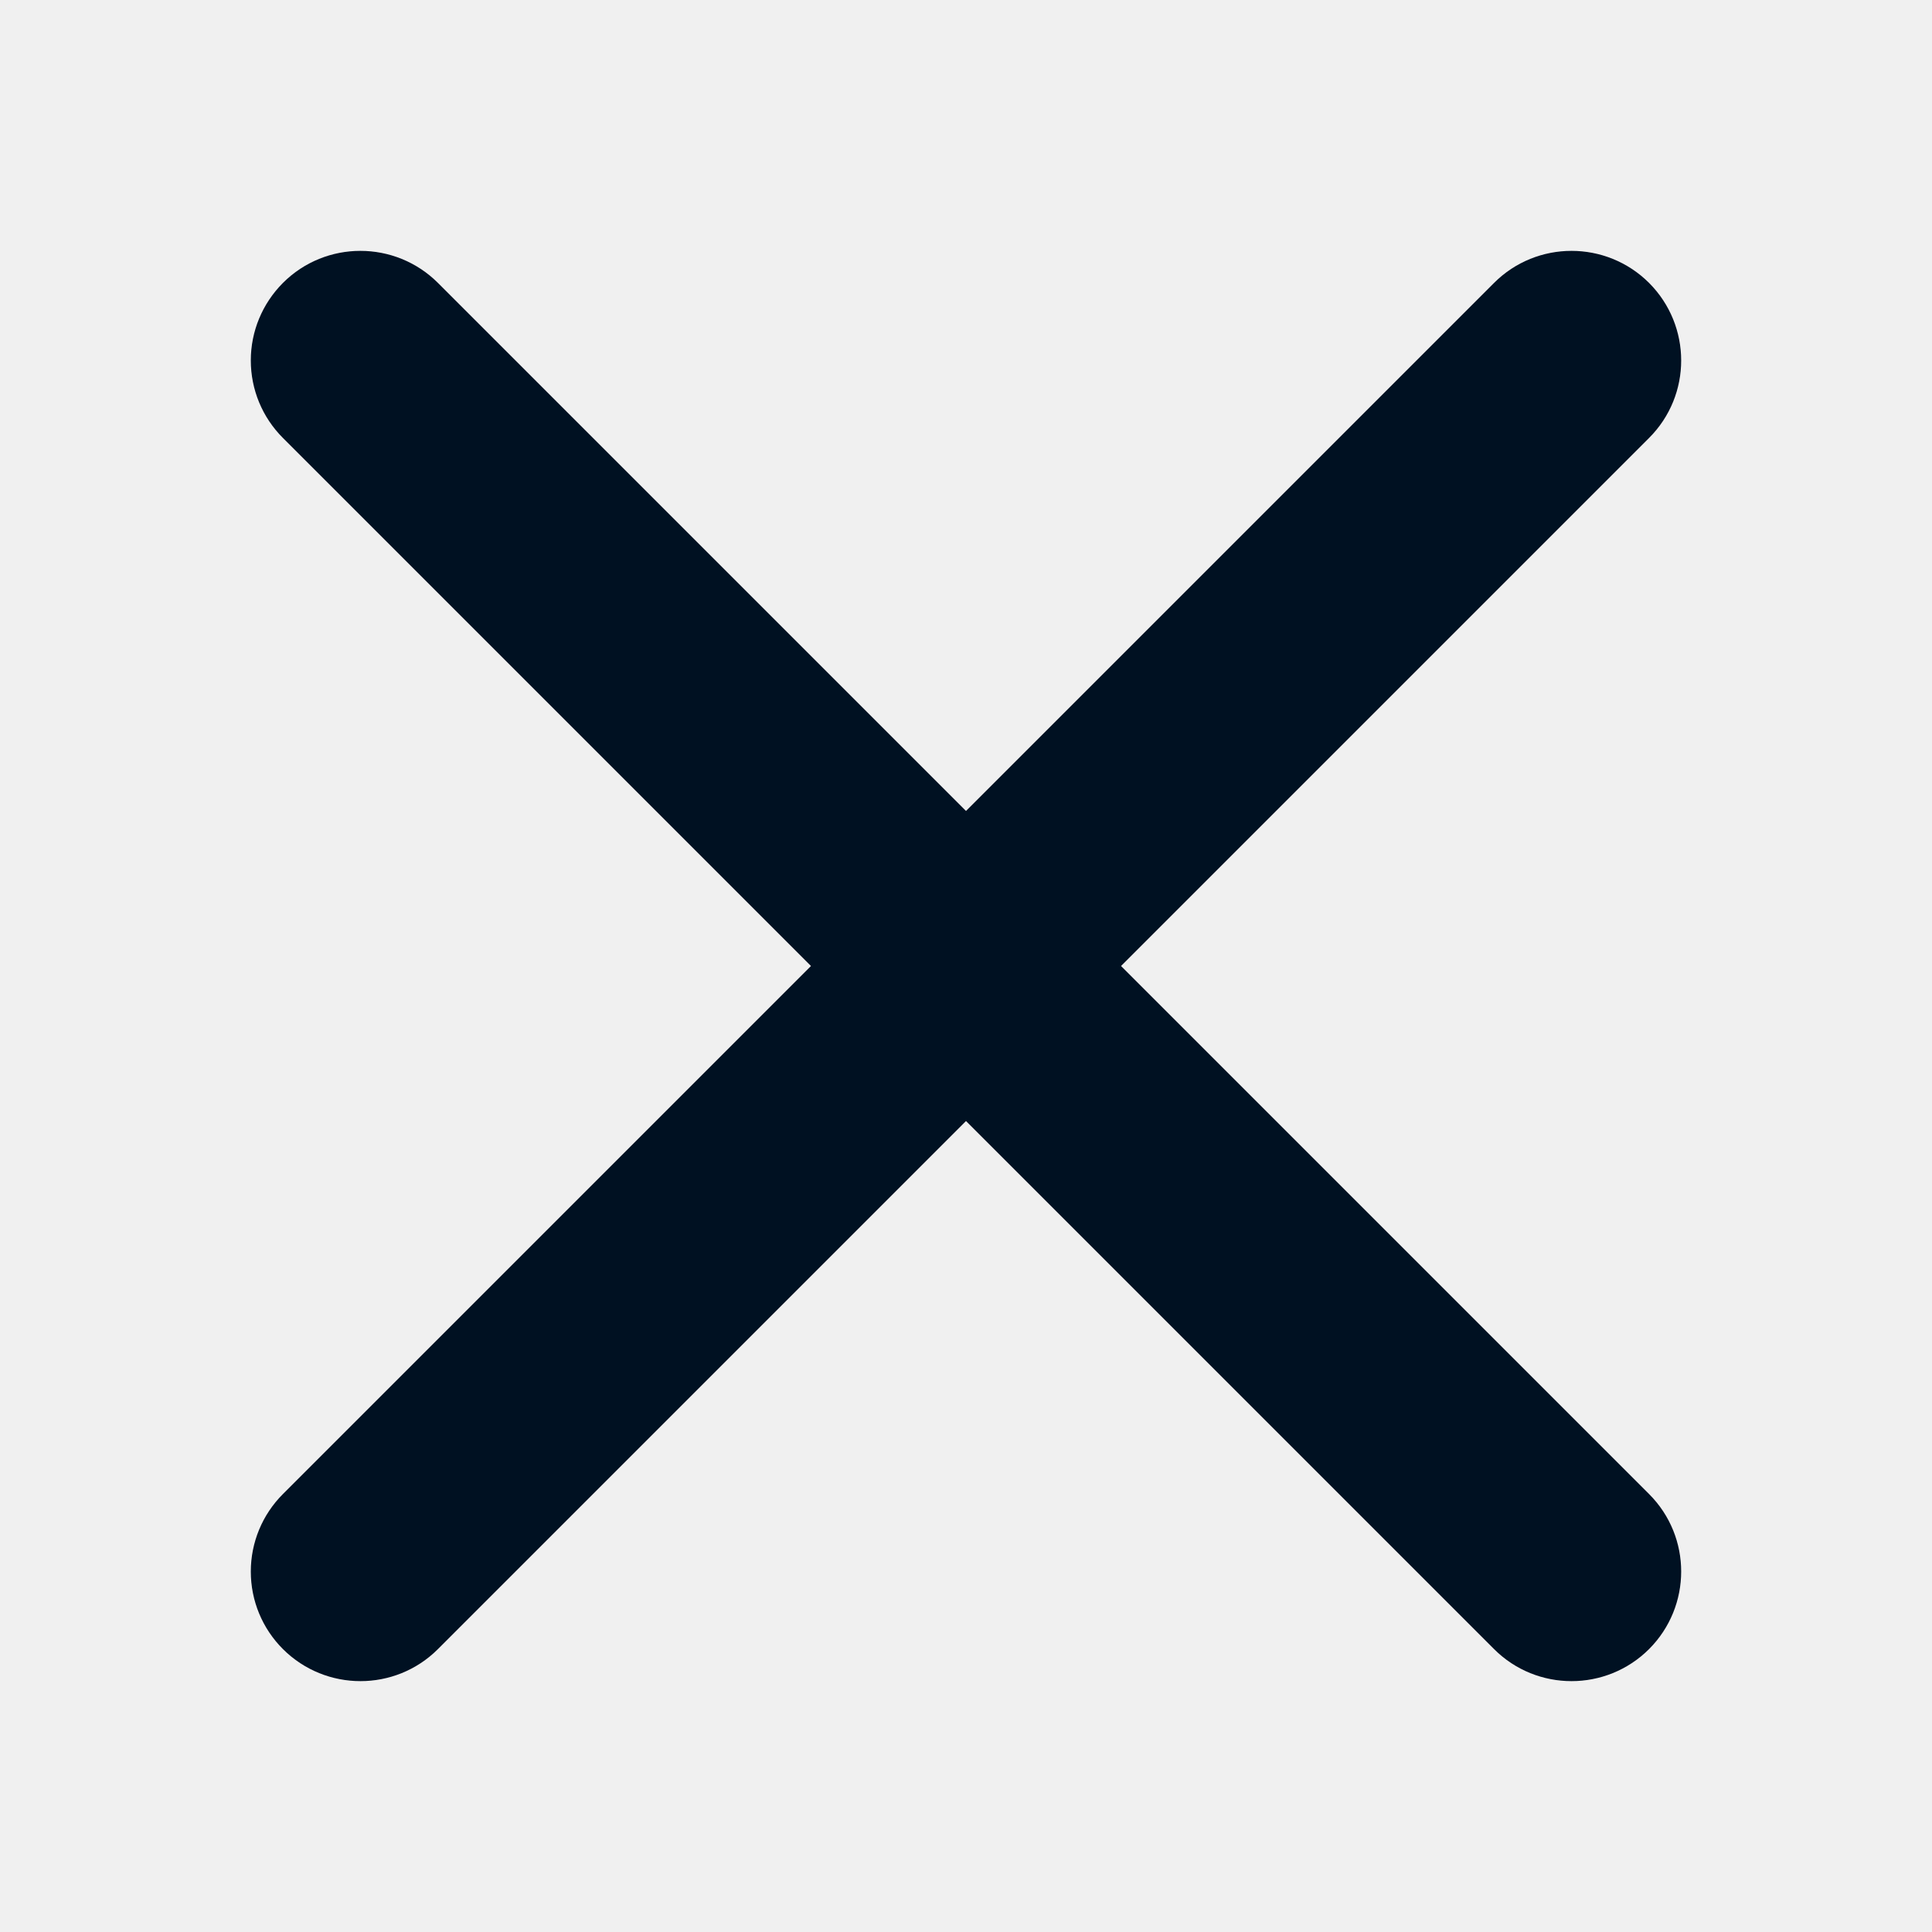
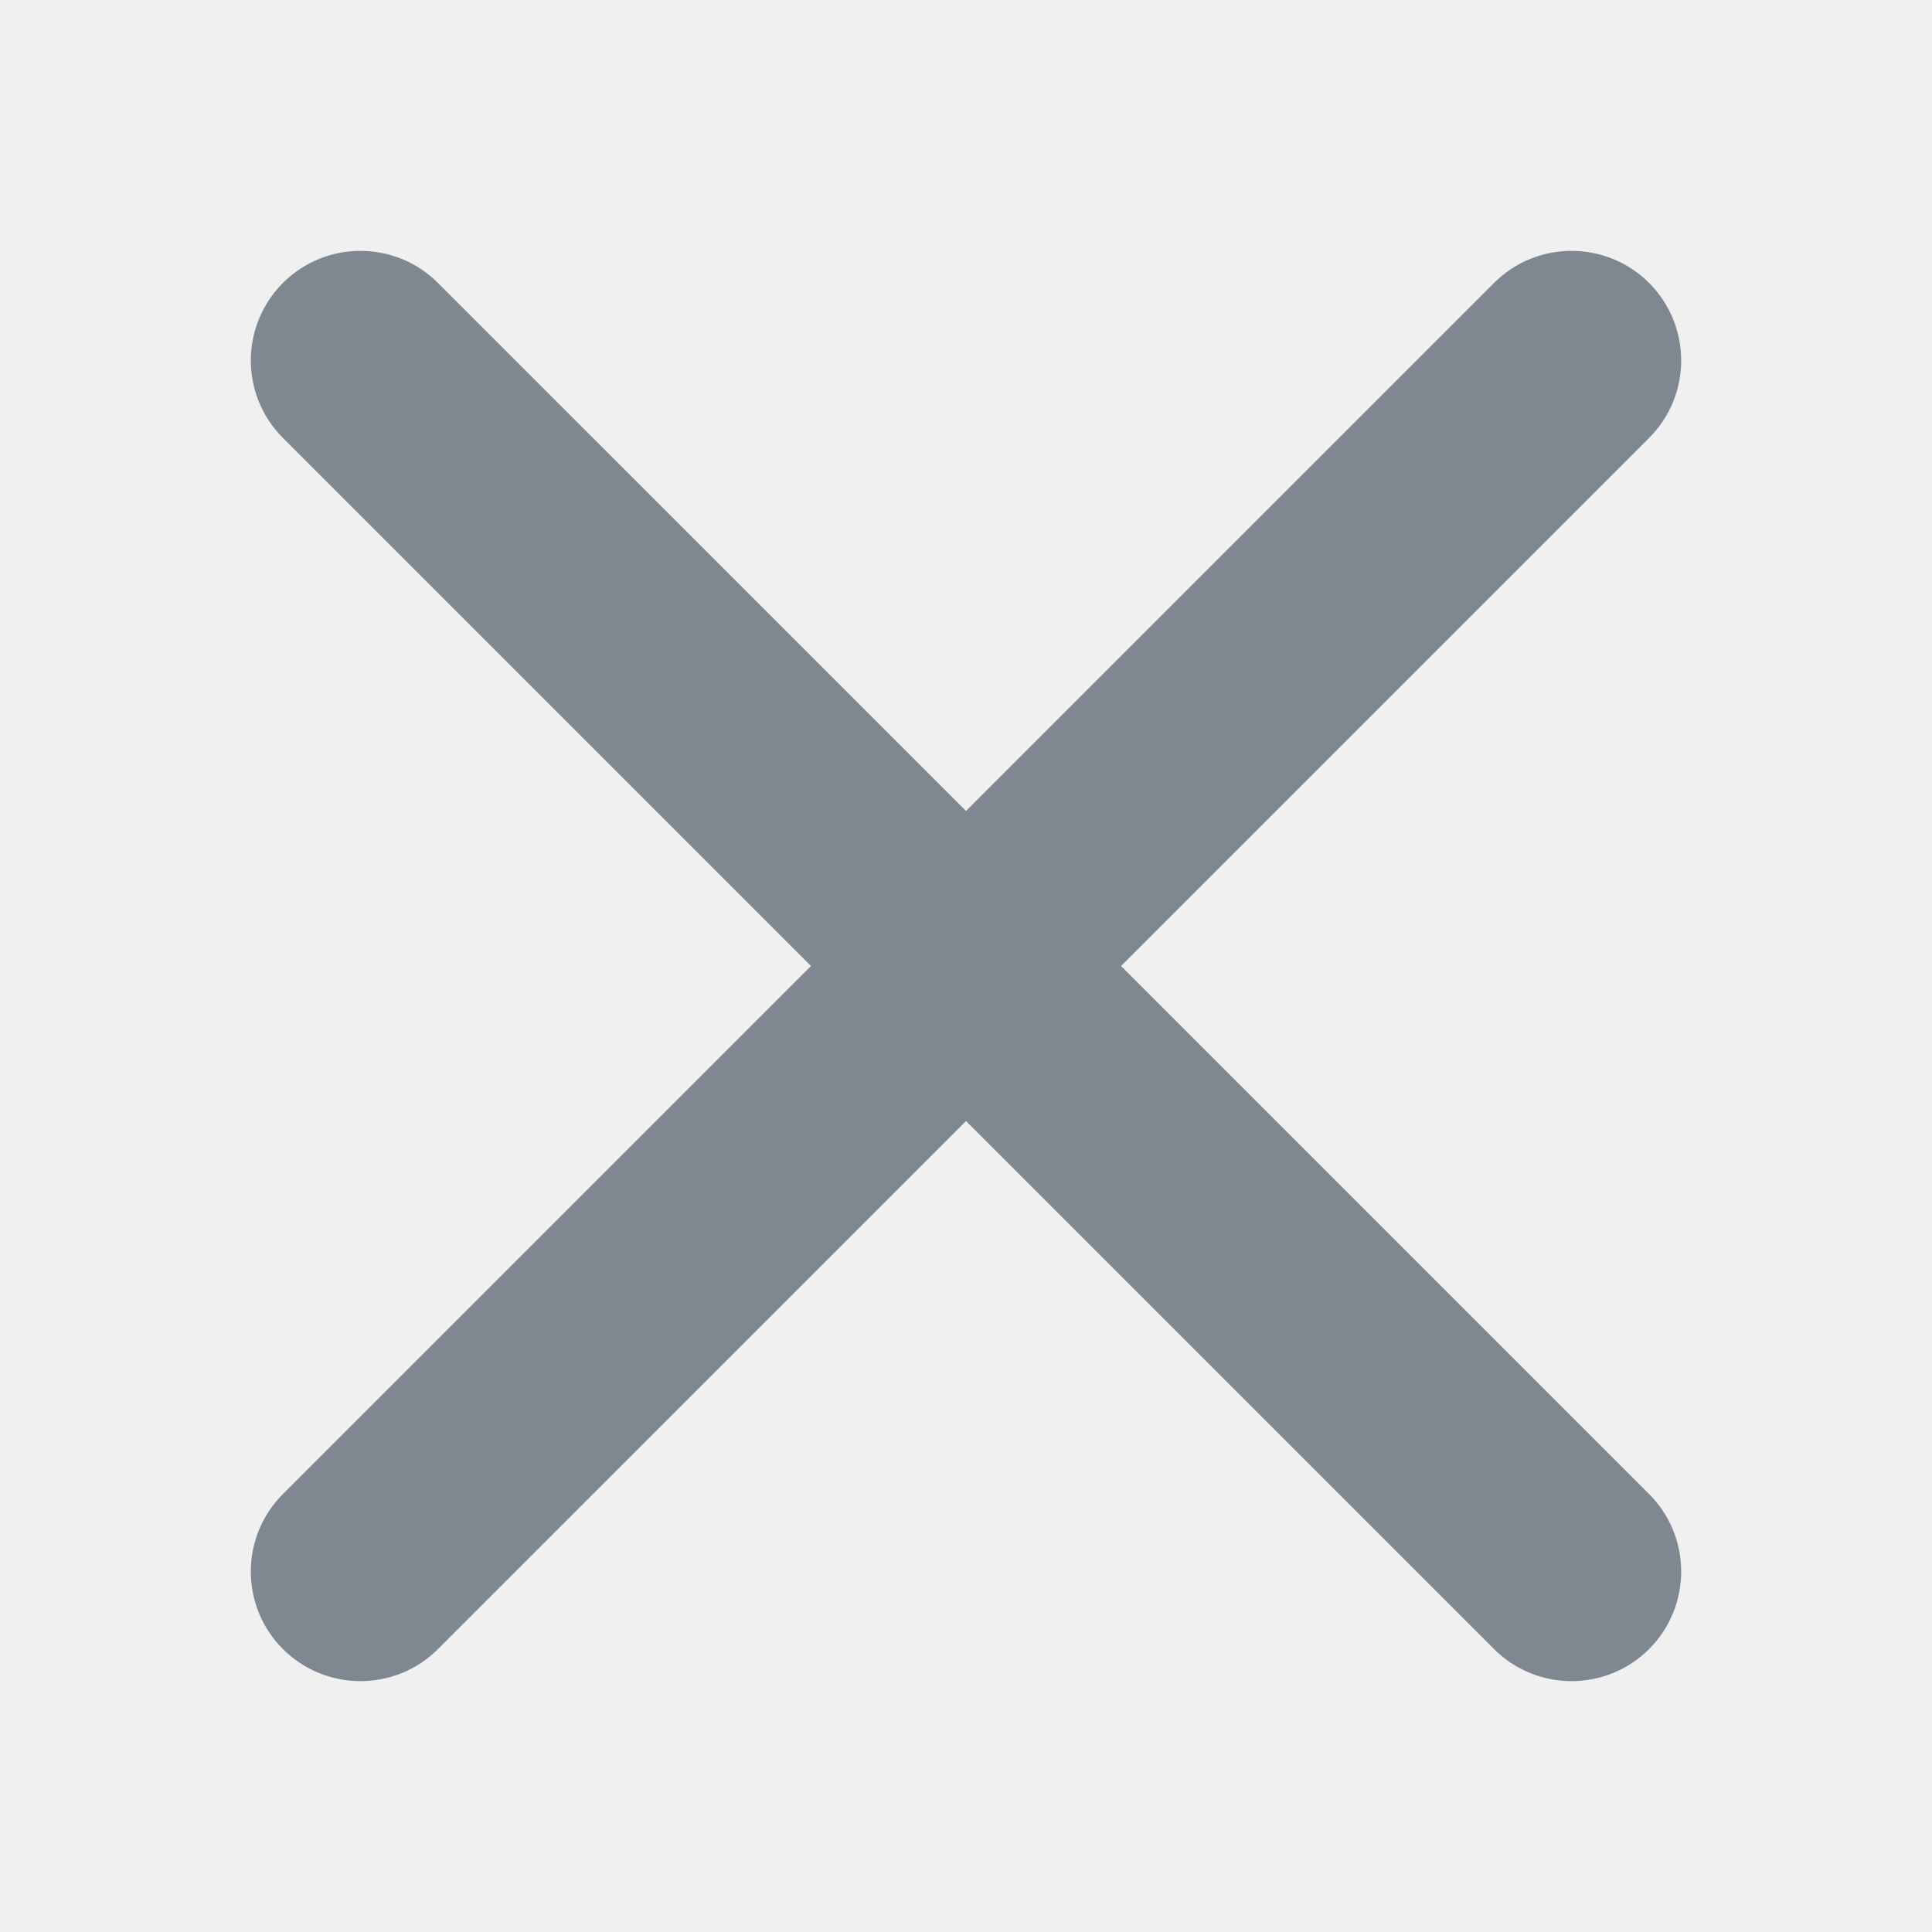
<svg xmlns="http://www.w3.org/2000/svg" xmlns:xlink="http://www.w3.org/1999/xlink" width="16px" height="16px" viewBox="0 0 16 16" version="1.1">
  <defs>
-     <path d="M3.627,13.657 C3.273,14.011 2.698,14.011 2.343,13.657 C2.172,13.486 2.077,13.256 2.077,13.015 C2.077,12.774 2.172,12.544 2.343,12.373 L6.716,8 L2.343,3.627 C2.172,3.456 2.077,3.226 2.077,2.985 C2.077,2.744 2.172,2.515 2.343,2.343 C2.697,1.989 3.272,1.989 3.627,2.343 L8,6.716 L12.373,2.343 C12.727,1.989 13.302,1.989 13.657,2.343 C14.011,2.698 14.012,3.272 13.657,3.627 L9.284,8 L13.657,12.373 C14.012,12.728 14.011,13.302 13.657,13.657 C13.302,14.011 12.727,14.011 12.373,13.657 L8,9.284 L3.627,13.657 Z" id="path-1" />
+     <path d="M3.627,13.657 C3.273,14.011 2.698,14.011 2.343,13.657 C2.172,13.486 2.077,13.256 2.077,13.015 C2.077,12.774 2.172,12.544 2.343,12.373 L6.716,8 L2.343,3.627 C2.172,3.456 2.077,3.226 2.077,2.985 C2.077,2.744 2.172,2.515 2.343,2.343 C2.697,1.989 3.272,1.989 3.627,2.343 L8,6.716 L12.373,2.343 C12.727,1.989 13.302,1.989 13.657,2.343 C14.011,2.698 14.012,3.272 13.657,3.627 L9.284,8 L13.657,12.373 C14.012,12.728 14.011,13.302 13.657,13.657 C13.302,14.011 12.727,14.011 12.373,13.657 L8,9.284 L3.627,13.657 Z" id="path-5" />
  </defs>
  <g id="Locations" stroke="none" stroke-width="1" fill="none" fill-rule="evenodd">
    <g id="Assets" transform="translate(-28, -163)">
      <g id="Group" transform="translate(28, 27)">
        <g transform="translate(0, 136)" id="Close">
-           <mask id="mask-2" fill="white">
-             <use xlink:href="#path-1" />
+           <mask id="mask5" fill="grey">
+             <use xlink:href="#path-5" />
          </mask>
-           <use id="Mask" fill="#FFFFFF" xlink:href="#path-1" />
-           <g id="Group" mask="url(#mask-2)" fill="#001122">
+           <use id="Mask" fill="#FFFFFF" xlink:href="#path-5" />
+           <g id="Group" mask="url(#mask5)" fill="#001122">
            <g id="🎨-Color">
              <rect id="colors/theme/orange" x="0" y="0" width="16" height="16" />
            </g>
          </g>
        </g>
      </g>
    </g>
  </g>
</svg>
